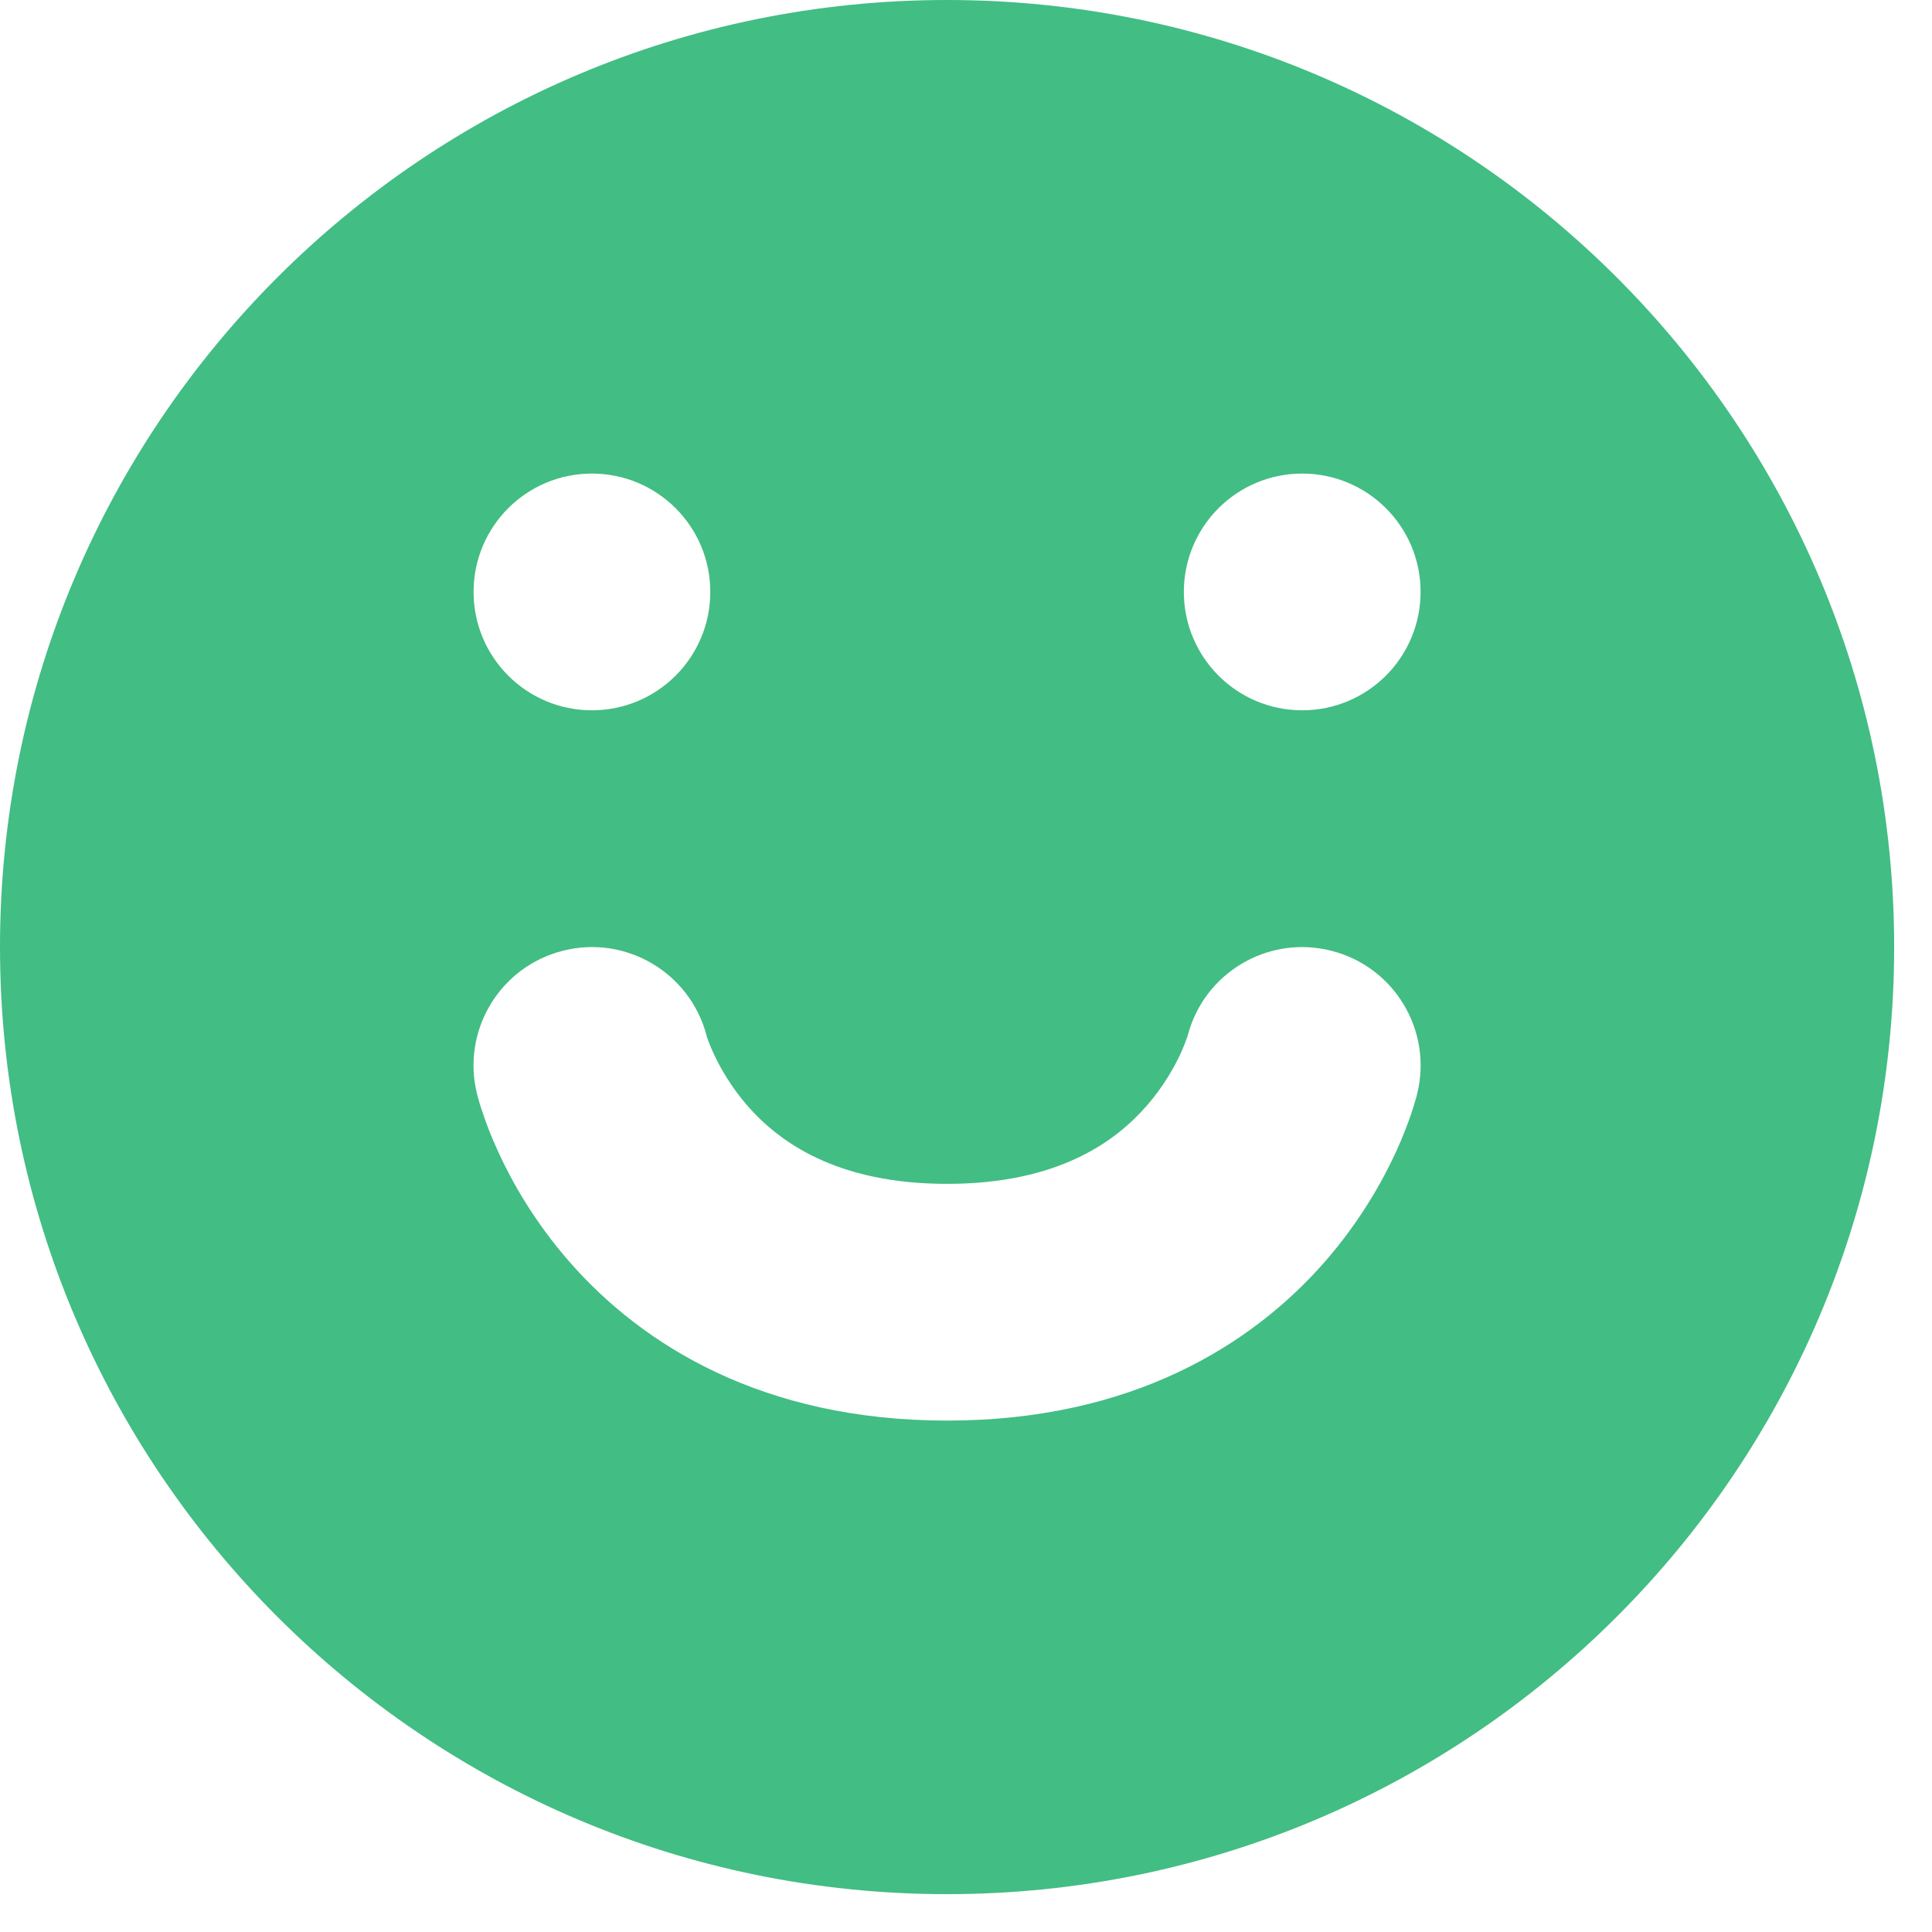
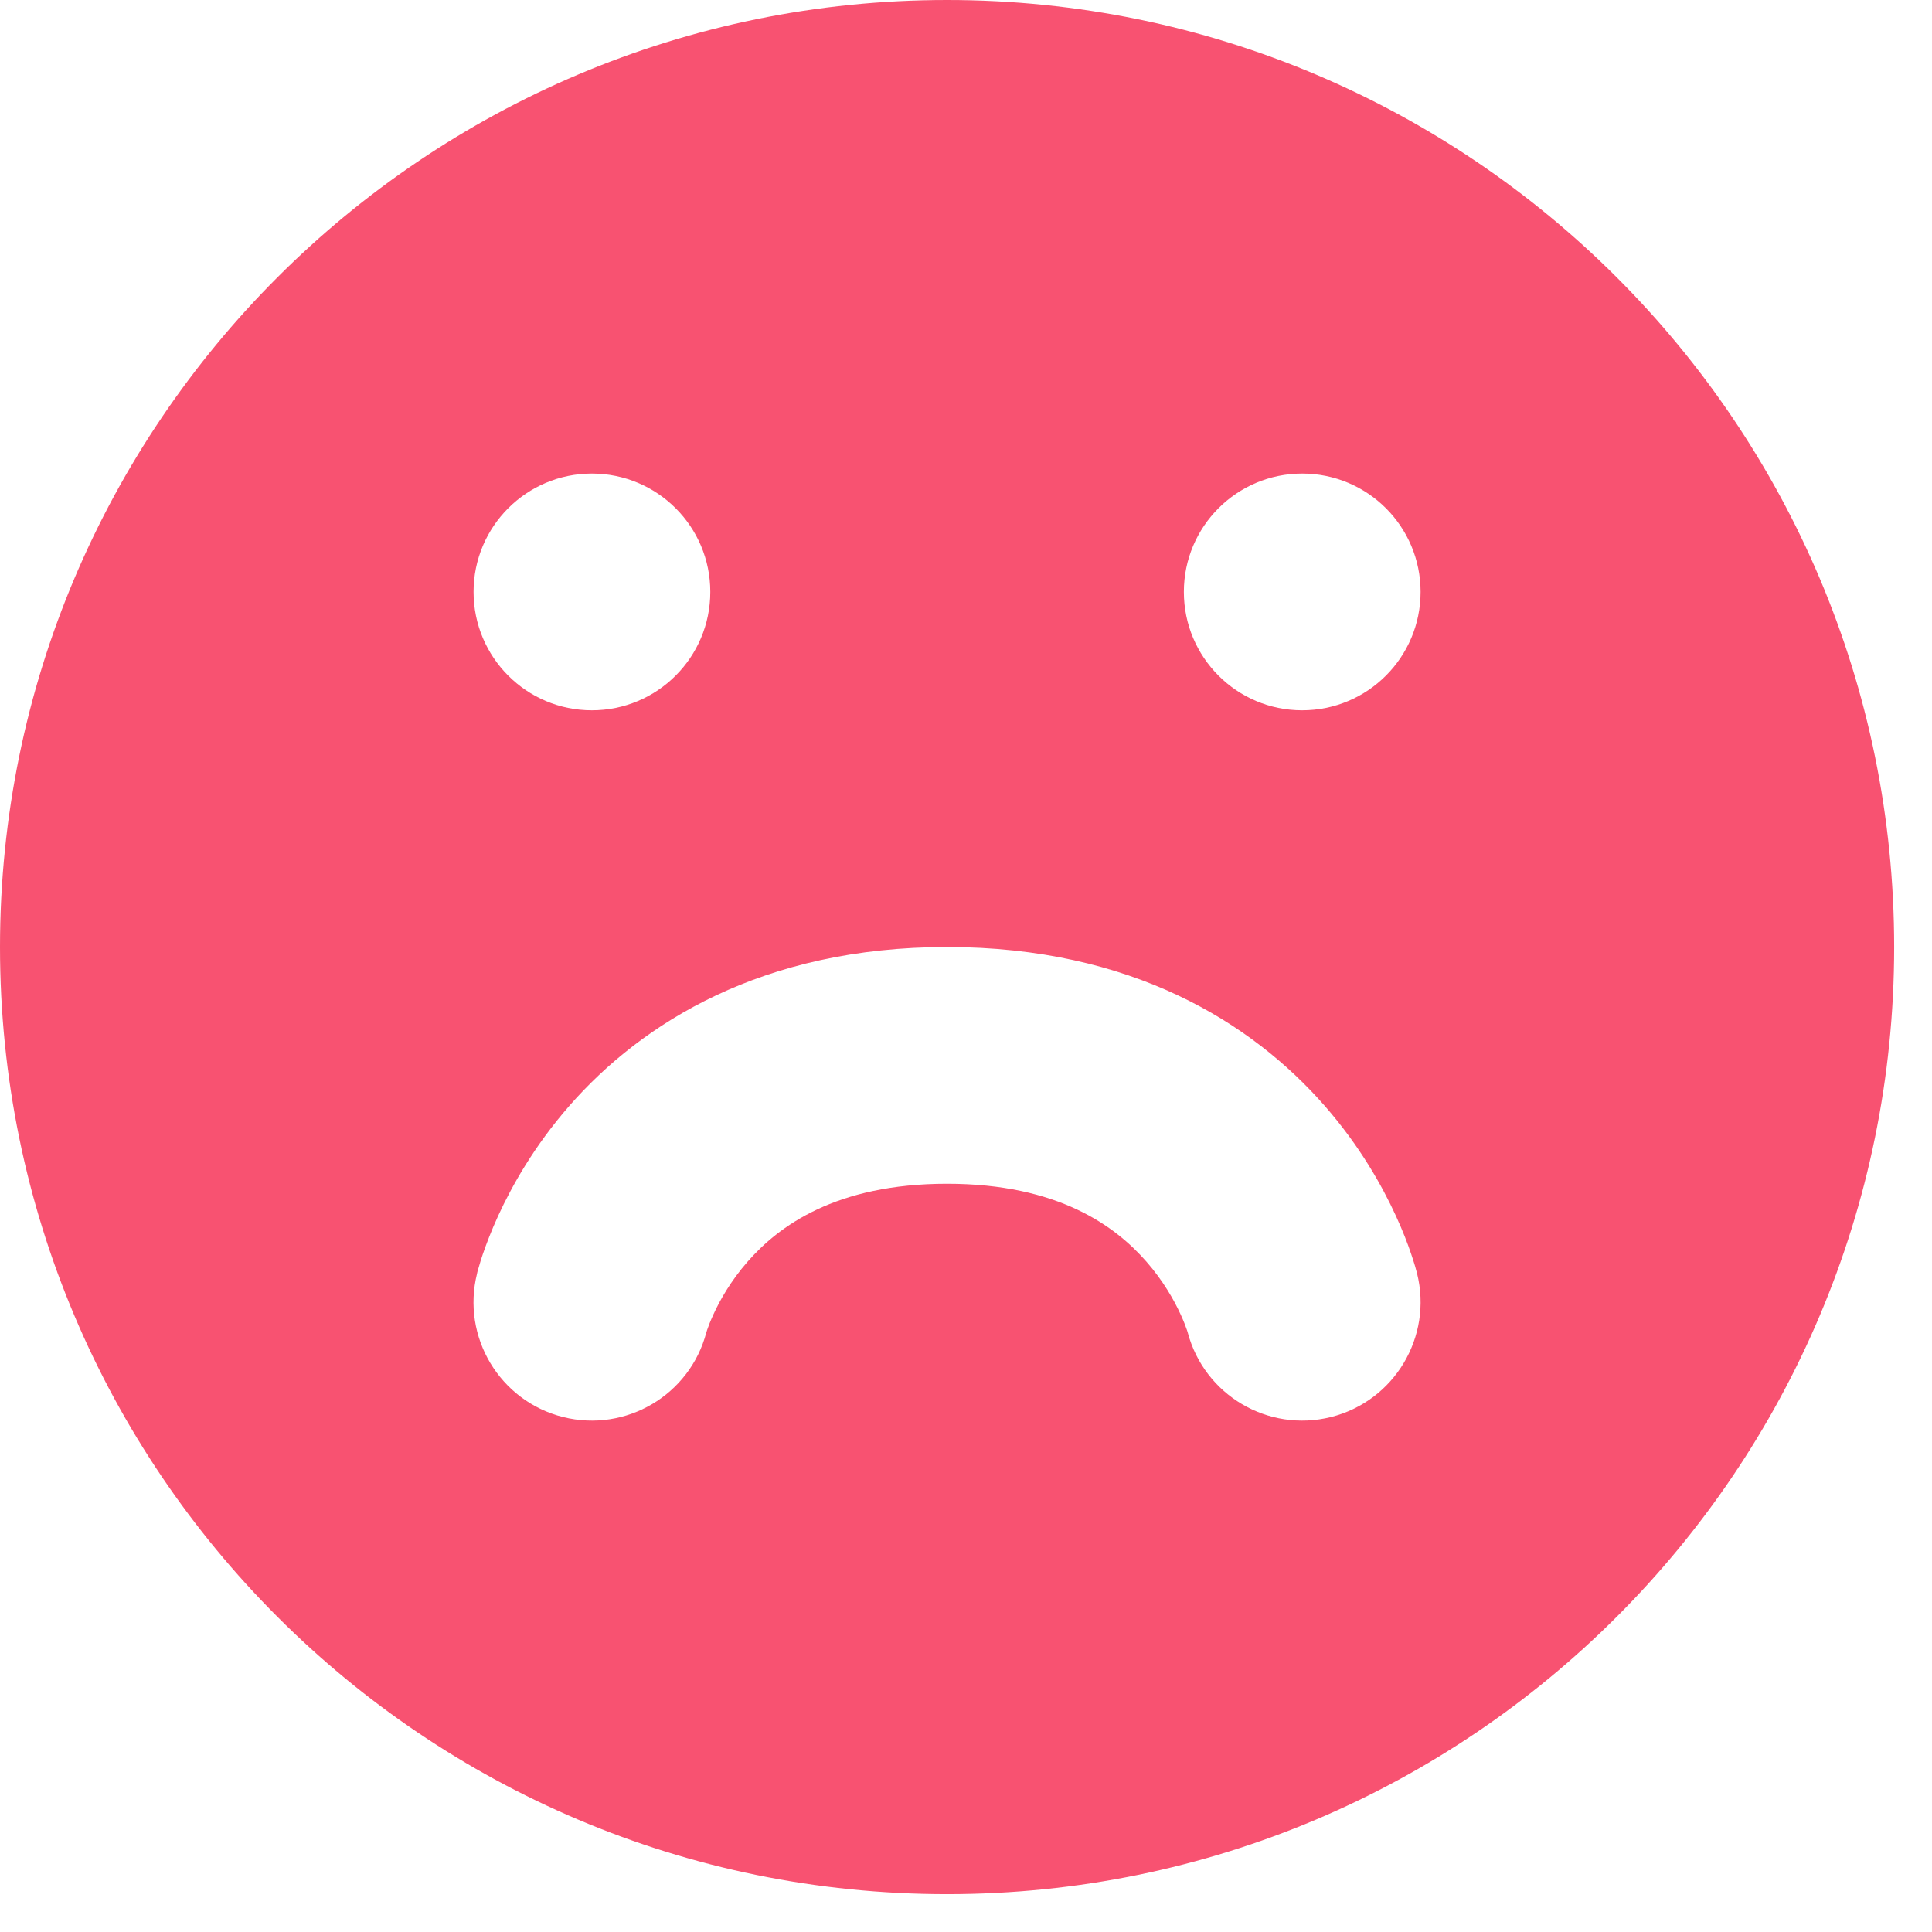
<svg xmlns="http://www.w3.org/2000/svg" width="17" height="17" viewBox="0 0 17 17" fill="none">
-   <path fill-rule="evenodd" clip-rule="evenodd" d="M16.667 8.333C16.667 3.731 12.936 0 8.333 0C3.731 0 0 3.731 0 8.333C0 12.936 3.731 16.667 8.333 16.667C12.936 16.667 16.667 12.936 16.667 8.333ZM10.417 5.208C10.417 4.633 10.883 4.167 11.458 4.167C12.034 4.167 12.5 4.633 12.5 5.208C12.5 5.784 12.034 6.25 11.458 6.25C10.883 6.25 10.417 5.784 10.417 5.208ZM4.167 5.208C4.167 4.633 4.633 4.167 5.208 4.167C5.784 4.167 6.25 4.633 6.25 5.208C6.25 5.784 5.784 6.25 5.208 6.25C4.633 6.25 4.167 5.784 4.167 5.208ZM4.956 8.365C5.509 8.226 6.07 8.559 6.216 9.108C6.216 9.112 6.219 9.119 6.222 9.13C6.232 9.157 6.249 9.205 6.278 9.267C6.335 9.392 6.431 9.562 6.578 9.731C6.851 10.042 7.353 10.417 8.334 10.417C9.314 10.417 9.817 10.042 10.089 9.731C10.237 9.562 10.332 9.392 10.39 9.267C10.418 9.205 10.435 9.157 10.445 9.13C10.448 9.119 10.451 9.112 10.452 9.108C10.597 8.559 11.158 8.226 11.711 8.365C12.269 8.504 12.609 9.07 12.469 9.628C12.466 9.639 12.469 9.629 12.469 9.629L12.469 9.63L12.468 9.633L12.466 9.639L12.463 9.653C12.46 9.663 12.456 9.676 12.452 9.69C12.444 9.719 12.432 9.756 12.418 9.799C12.388 9.886 12.345 10.001 12.284 10.135C12.162 10.4 11.964 10.751 11.657 11.103C11.017 11.834 9.957 12.5 8.334 12.5C6.71 12.5 5.65 11.834 5.011 11.103C4.703 10.751 4.505 10.4 4.384 10.135C4.322 10.001 4.279 9.886 4.25 9.799C4.235 9.756 4.223 9.719 4.215 9.69C4.211 9.676 4.207 9.663 4.205 9.653L4.201 9.639L4.199 9.633L4.199 9.63L4.198 9.629C4.198 9.629 4.205 9.653 4.198 9.628C4.058 9.07 4.398 8.504 4.956 8.365Z" fill="#42BD84" />
+   <path fill-rule="evenodd" clip-rule="evenodd" d="M16.667 8.333C16.667 3.731 12.936 0 8.333 0C3.731 0 0 3.731 0 8.333C0 12.936 3.731 16.667 8.333 16.667C12.936 16.667 16.667 12.936 16.667 8.333ZM4.167 5.208C4.167 4.633 4.633 4.167 5.208 4.167C5.784 4.167 6.25 4.633 6.25 5.208C6.25 5.784 5.784 6.25 5.208 6.25C4.633 6.25 4.167 5.784 4.167 5.208ZM10.417 5.208C10.417 4.633 10.883 4.167 11.458 4.167C12.034 4.167 12.5 4.633 12.5 5.208C12.5 5.784 12.034 6.25 11.458 6.25C10.883 6.25 10.417 5.784 10.417 5.208ZM11.711 12.469C11.157 12.607 10.597 12.275 10.451 11.725C10.451 11.725 10.45 11.72 10.448 11.715C10.447 11.712 10.446 11.708 10.444 11.703C10.435 11.676 10.417 11.628 10.389 11.567C10.332 11.442 10.236 11.271 10.088 11.102C9.816 10.791 9.314 10.416 8.333 10.416C7.352 10.416 6.85 10.791 6.578 11.102C6.43 11.271 6.334 11.442 6.277 11.567C6.249 11.628 6.231 11.676 6.222 11.703C6.218 11.714 6.216 11.722 6.215 11.725C6.07 12.275 5.509 12.607 4.955 12.469C4.397 12.329 4.058 11.764 4.198 11.205C4.2 11.194 4.198 11.204 4.198 11.204L4.198 11.203L4.199 11.2L4.2 11.194L4.204 11.18C4.207 11.17 4.21 11.158 4.215 11.143C4.223 11.114 4.234 11.077 4.249 11.034C4.279 10.947 4.322 10.832 4.383 10.699C4.505 10.433 4.702 10.082 5.01 9.73C5.649 9 6.71 8.333 8.333 8.333C9.956 8.333 11.017 9 11.656 9.73C11.964 10.082 12.161 10.433 12.283 10.699C12.344 10.832 12.388 10.947 12.417 11.034C12.432 11.077 12.443 11.114 12.452 11.143C12.456 11.158 12.459 11.17 12.462 11.18L12.466 11.194L12.467 11.2L12.468 11.203L12.468 11.204L12.469 11.205C12.608 11.764 12.269 12.329 11.711 12.469Z" fill="#F85271" />
</svg>
